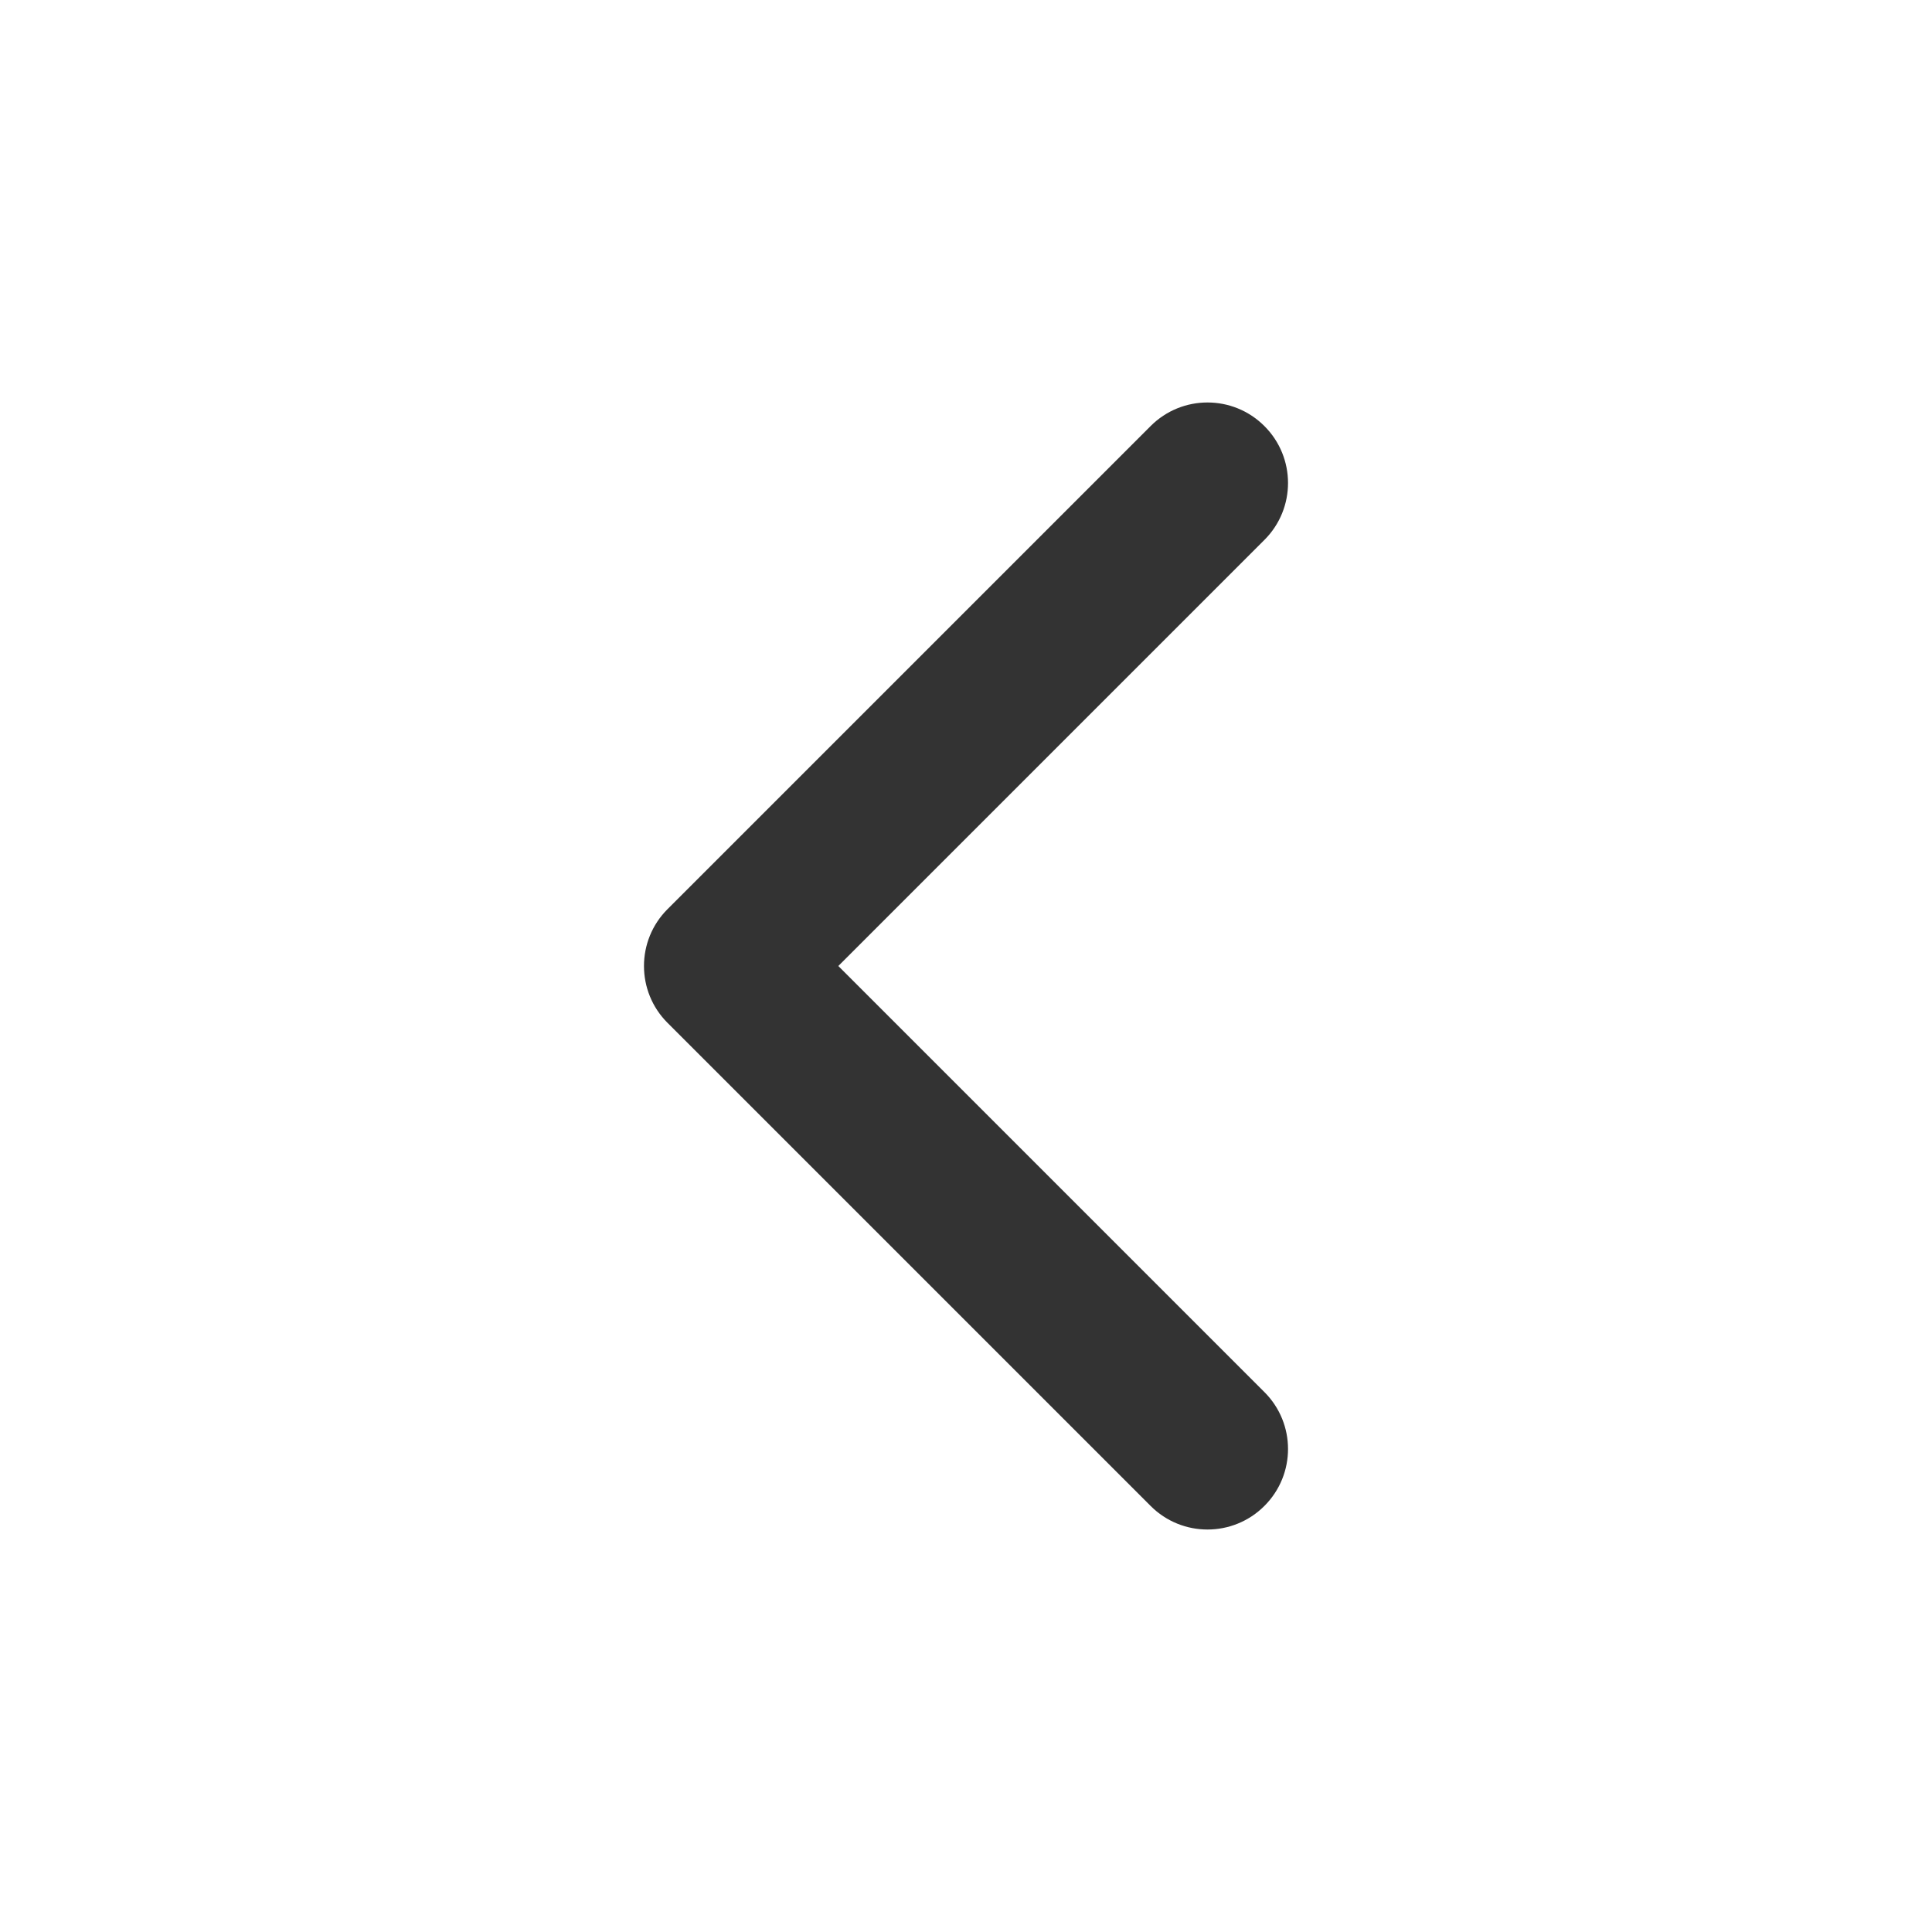
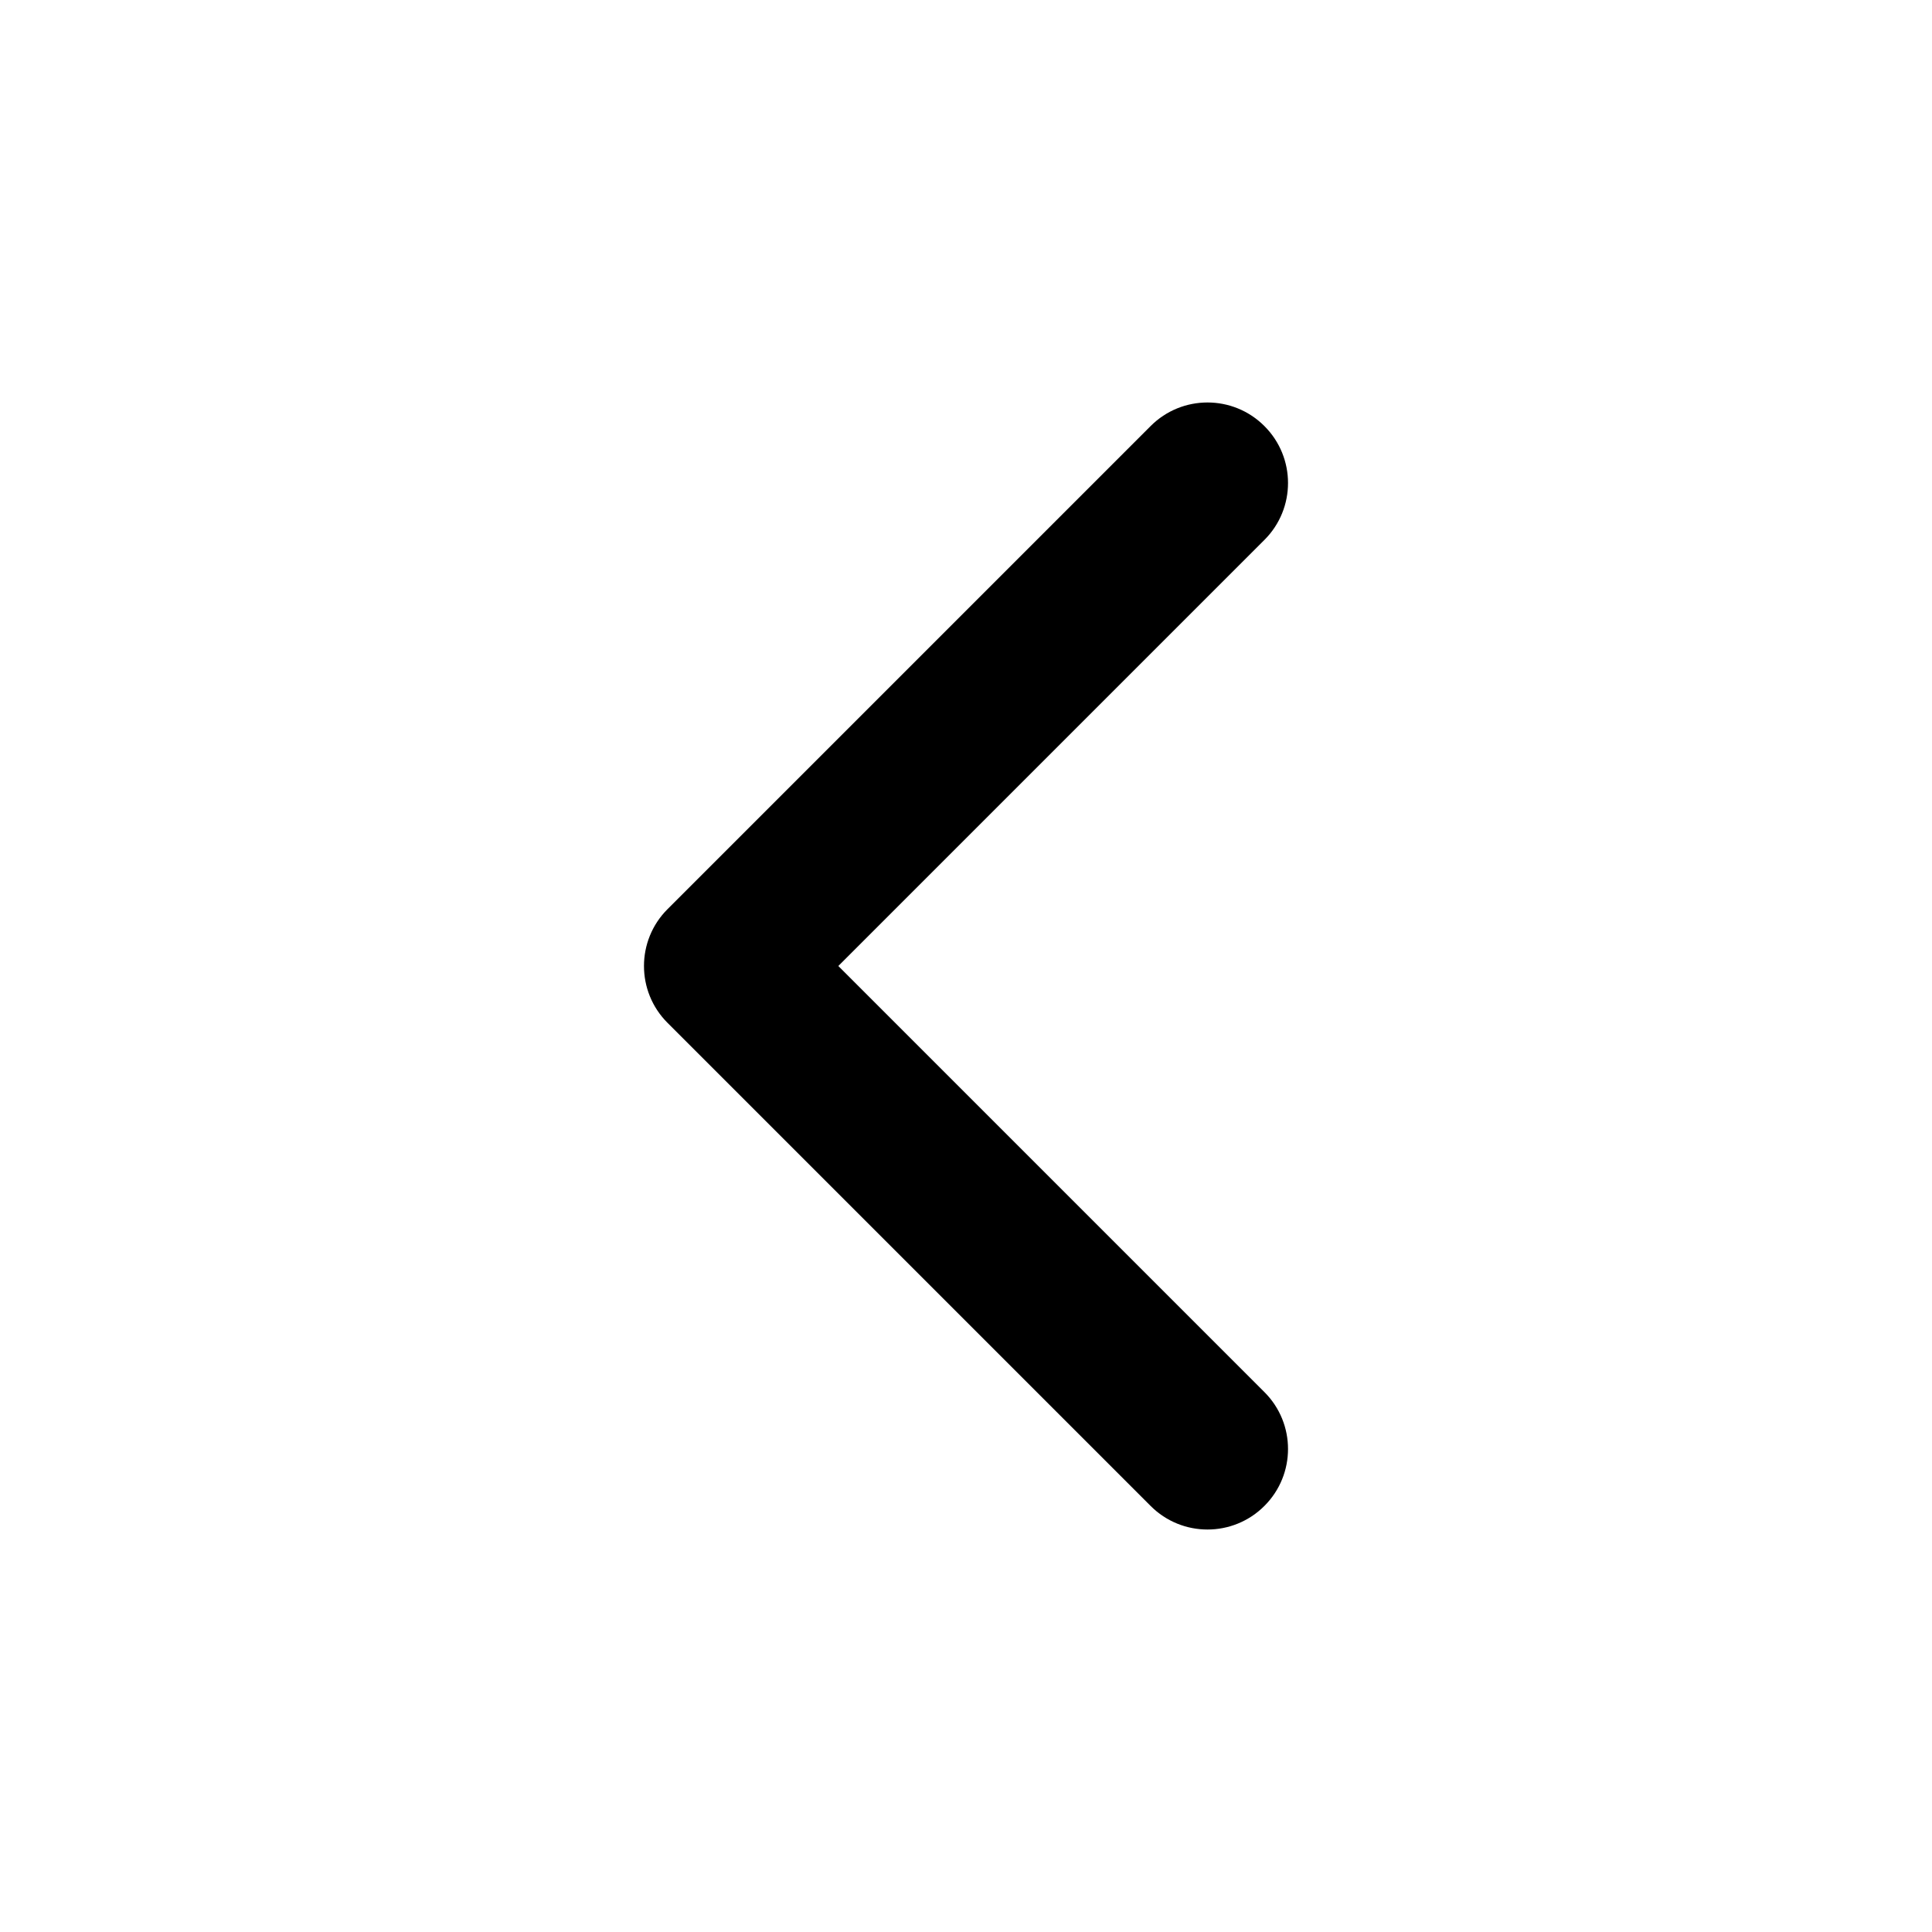
- <svg xmlns="http://www.w3.org/2000/svg" width="24" height="24" viewBox="0 0 24 24" fill="none">
-   <path d="M15.707 5.293C16.098 5.683 16.098 6.317 15.707 6.707L10.414 12L15.707 17.293C16.098 17.683 16.098 18.317 15.707 18.707C15.317 19.098 14.683 19.098 14.293 18.707L8.293 12.707C7.902 12.317 7.902 11.683 8.293 11.293L14.293 5.293C14.683 4.902 15.317 4.902 15.707 5.293Z" fill="#333333" />
+ <svg xmlns="http://www.w3.org/2000/svg" width="24" height="24" viewBox="0 0 24 24" fill="current">
+   <path d="M15.707 5.293C16.098 5.683 16.098 6.317 15.707 6.707L10.414 12L15.707 17.293C16.098 17.683 16.098 18.317 15.707 18.707C15.317 19.098 14.683 19.098 14.293 18.707L8.293 12.707C7.902 12.317 7.902 11.683 8.293 11.293L14.293 5.293C14.683 4.902 15.317 4.902 15.707 5.293Z" fill="current" />
</svg>
